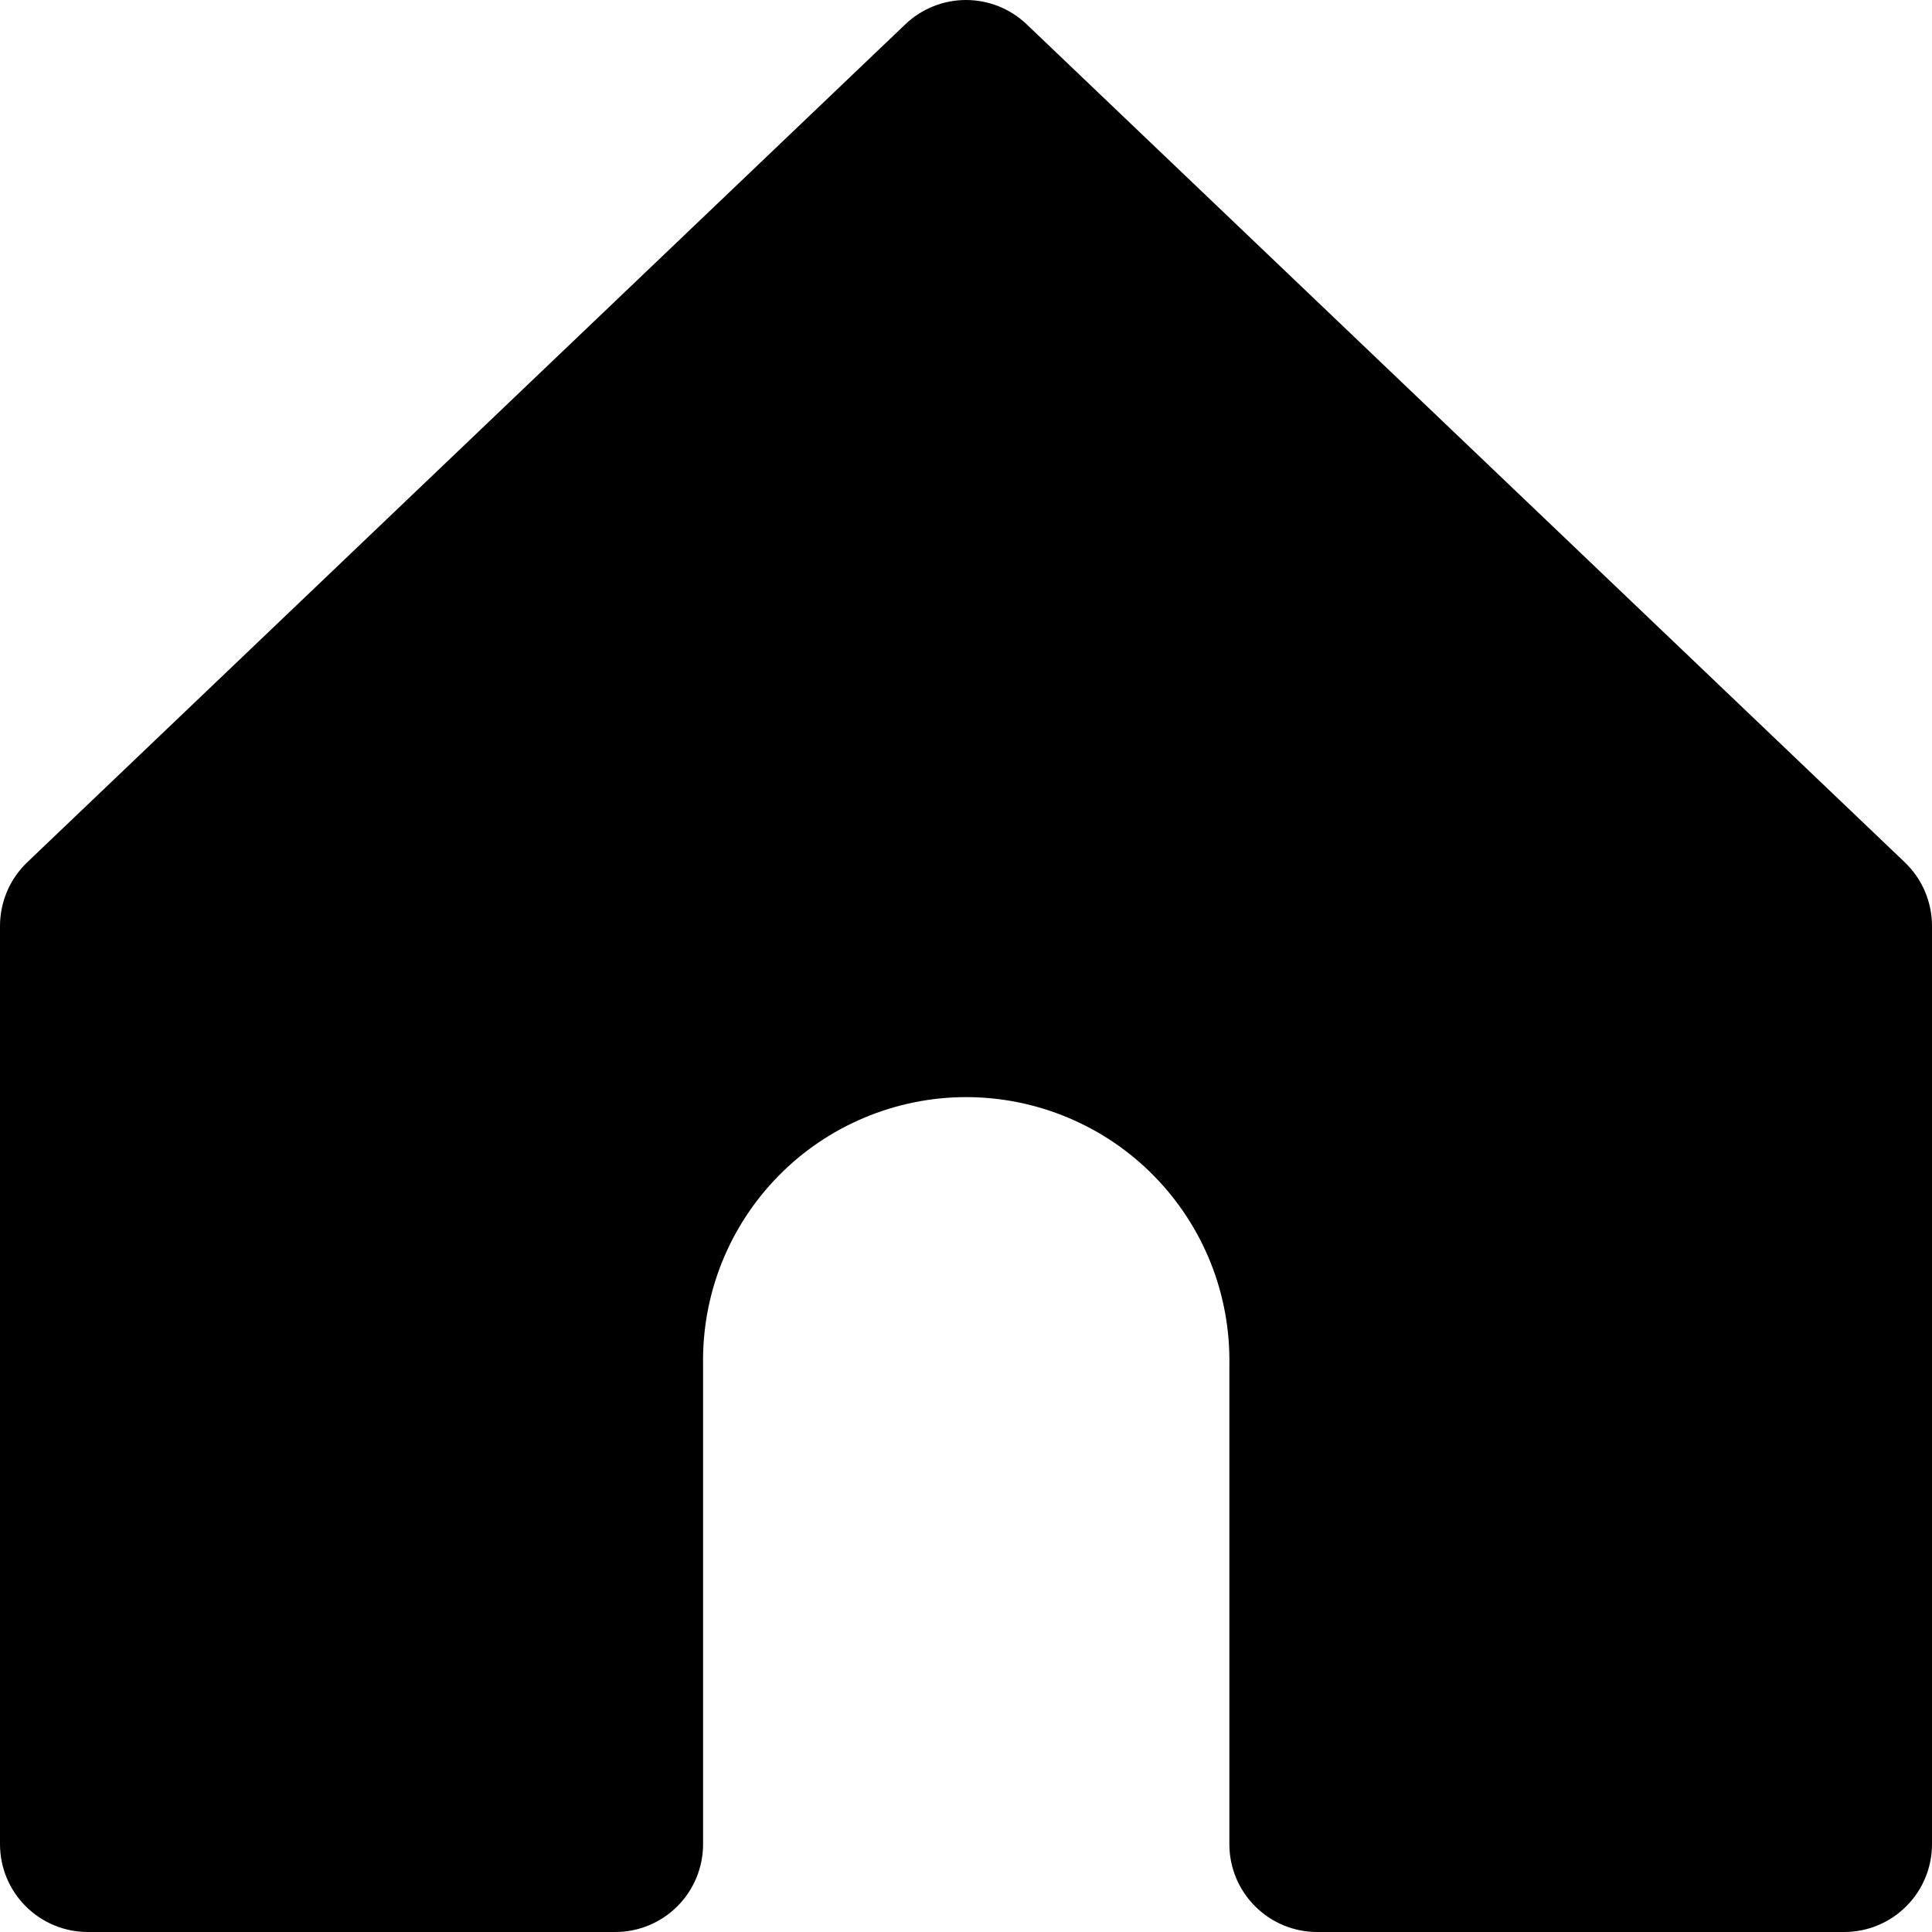
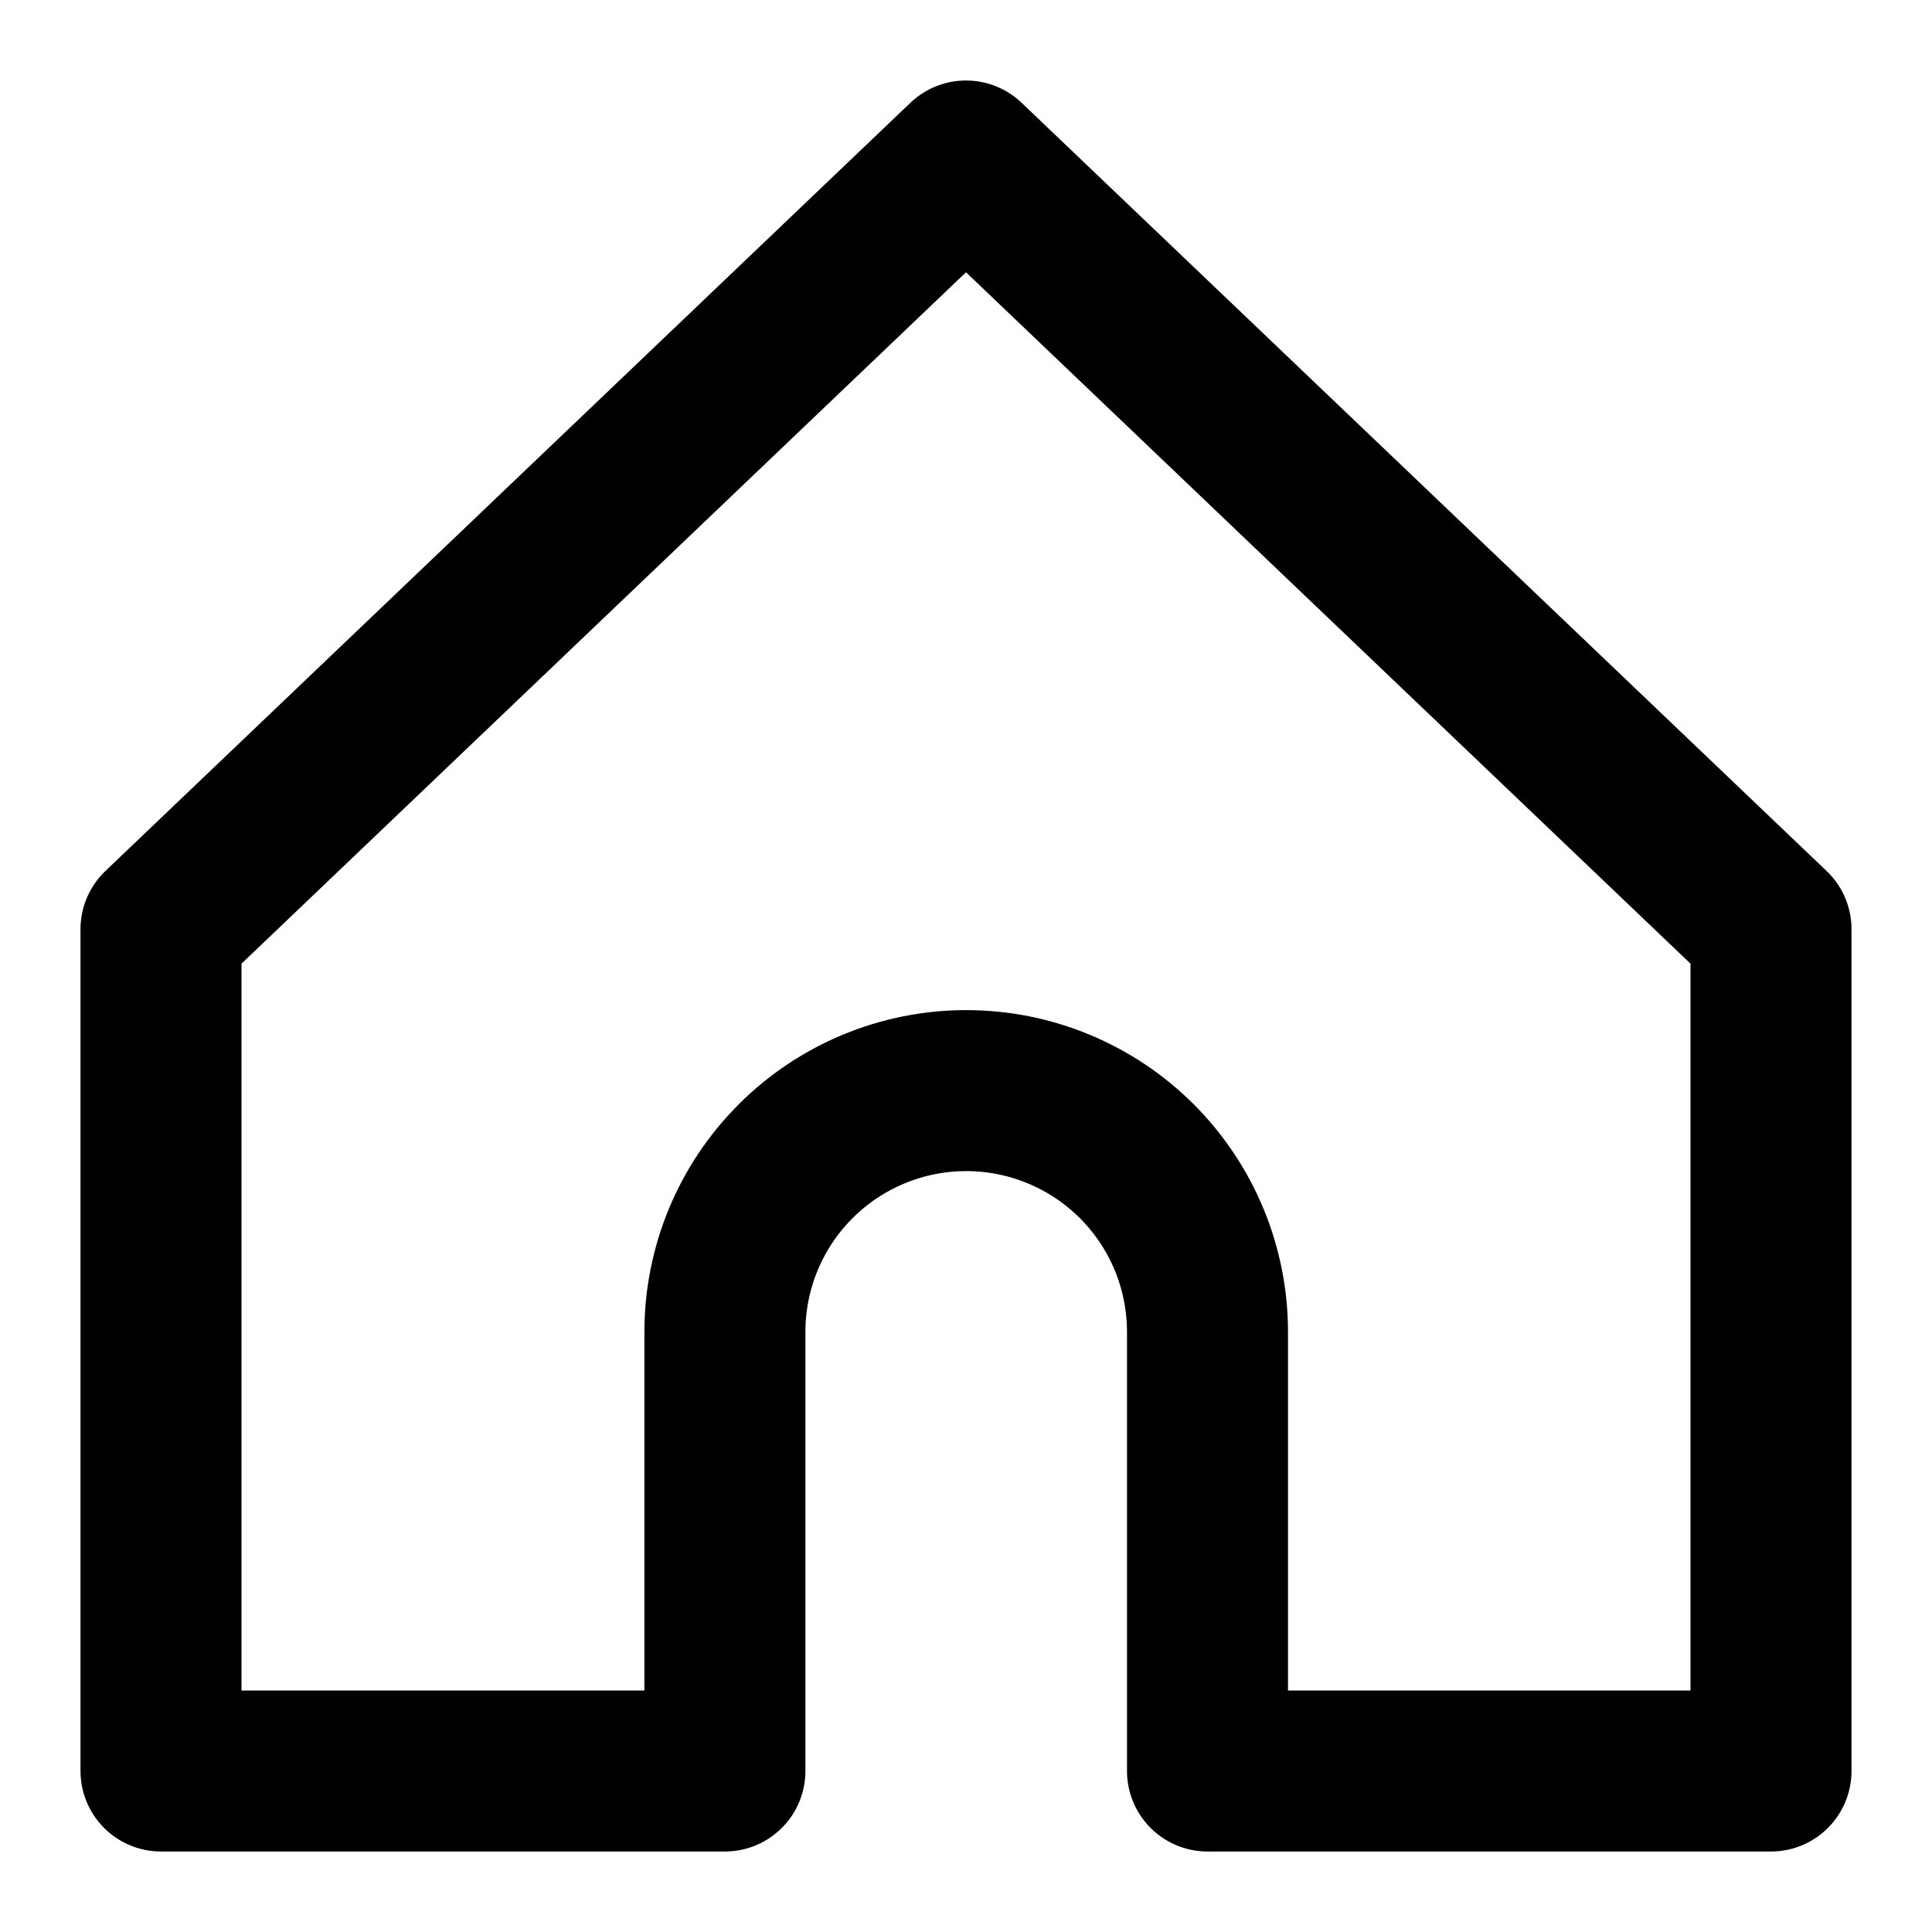
- <svg xmlns="http://www.w3.org/2000/svg" width="22" height="22" viewBox="0 0 22 22" fill="none">
-   <path d="M21 22H14.999C14.734 22 14.479 21.895 14.292 21.707C14.104 21.52 13.999 21.265 13.999 21V15.545C14.006 15.147 13.934 14.751 13.787 14.381C13.639 14.011 13.42 13.675 13.141 13.391C12.862 13.106 12.529 12.881 12.162 12.727C11.795 12.573 11.401 12.493 11.002 12.493C10.604 12.493 10.21 12.573 9.843 12.727C9.476 12.881 9.143 13.106 8.864 13.391C8.585 13.675 8.366 14.011 8.218 14.381C8.071 14.751 7.999 15.147 8.006 15.545V21C8.006 21.265 7.901 21.52 7.713 21.707C7.526 21.895 7.271 22 7.006 22H1C0.735 22 0.48 21.895 0.293 21.707C0.105 21.52 0 21.265 0 21V10.543C8.99233e-05 10.408 0.028 10.274 0.081 10.149C0.134 10.025 0.212 9.913 0.31 9.819L10.31 0.276C10.496 0.099 10.743 0 11 0C11.257 0 11.504 0.099 11.69 0.276L21.69 9.819C21.788 9.913 21.866 10.025 21.919 10.149C21.972 10.274 22 10.408 22 10.543V21C22 21.265 21.895 21.52 21.707 21.707C21.52 21.895 21.265 22 21 22Z" fill="black" />
+ <svg xmlns="http://www.w3.org/2000/svg" width="24" height="24" viewBox="0 0 24 24" fill="none">
+   <path d="M9.005 16.545C9.005 15.75 9.321 14.988 9.883 14.426C10.445 13.864 11.207 13.548 12.002 13.548C12.396 13.548 12.786 13.625 13.149 13.776C13.513 13.926 13.843 14.147 14.122 14.425C14.4 14.704 14.621 15.034 14.772 15.398C14.922 15.761 15 16.151 15 16.545V22H22V11.543L12 2L2 11.543V22H9.005V16.545Z" stroke="black" stroke-width="2" stroke-linejoin="round" />
</svg>
